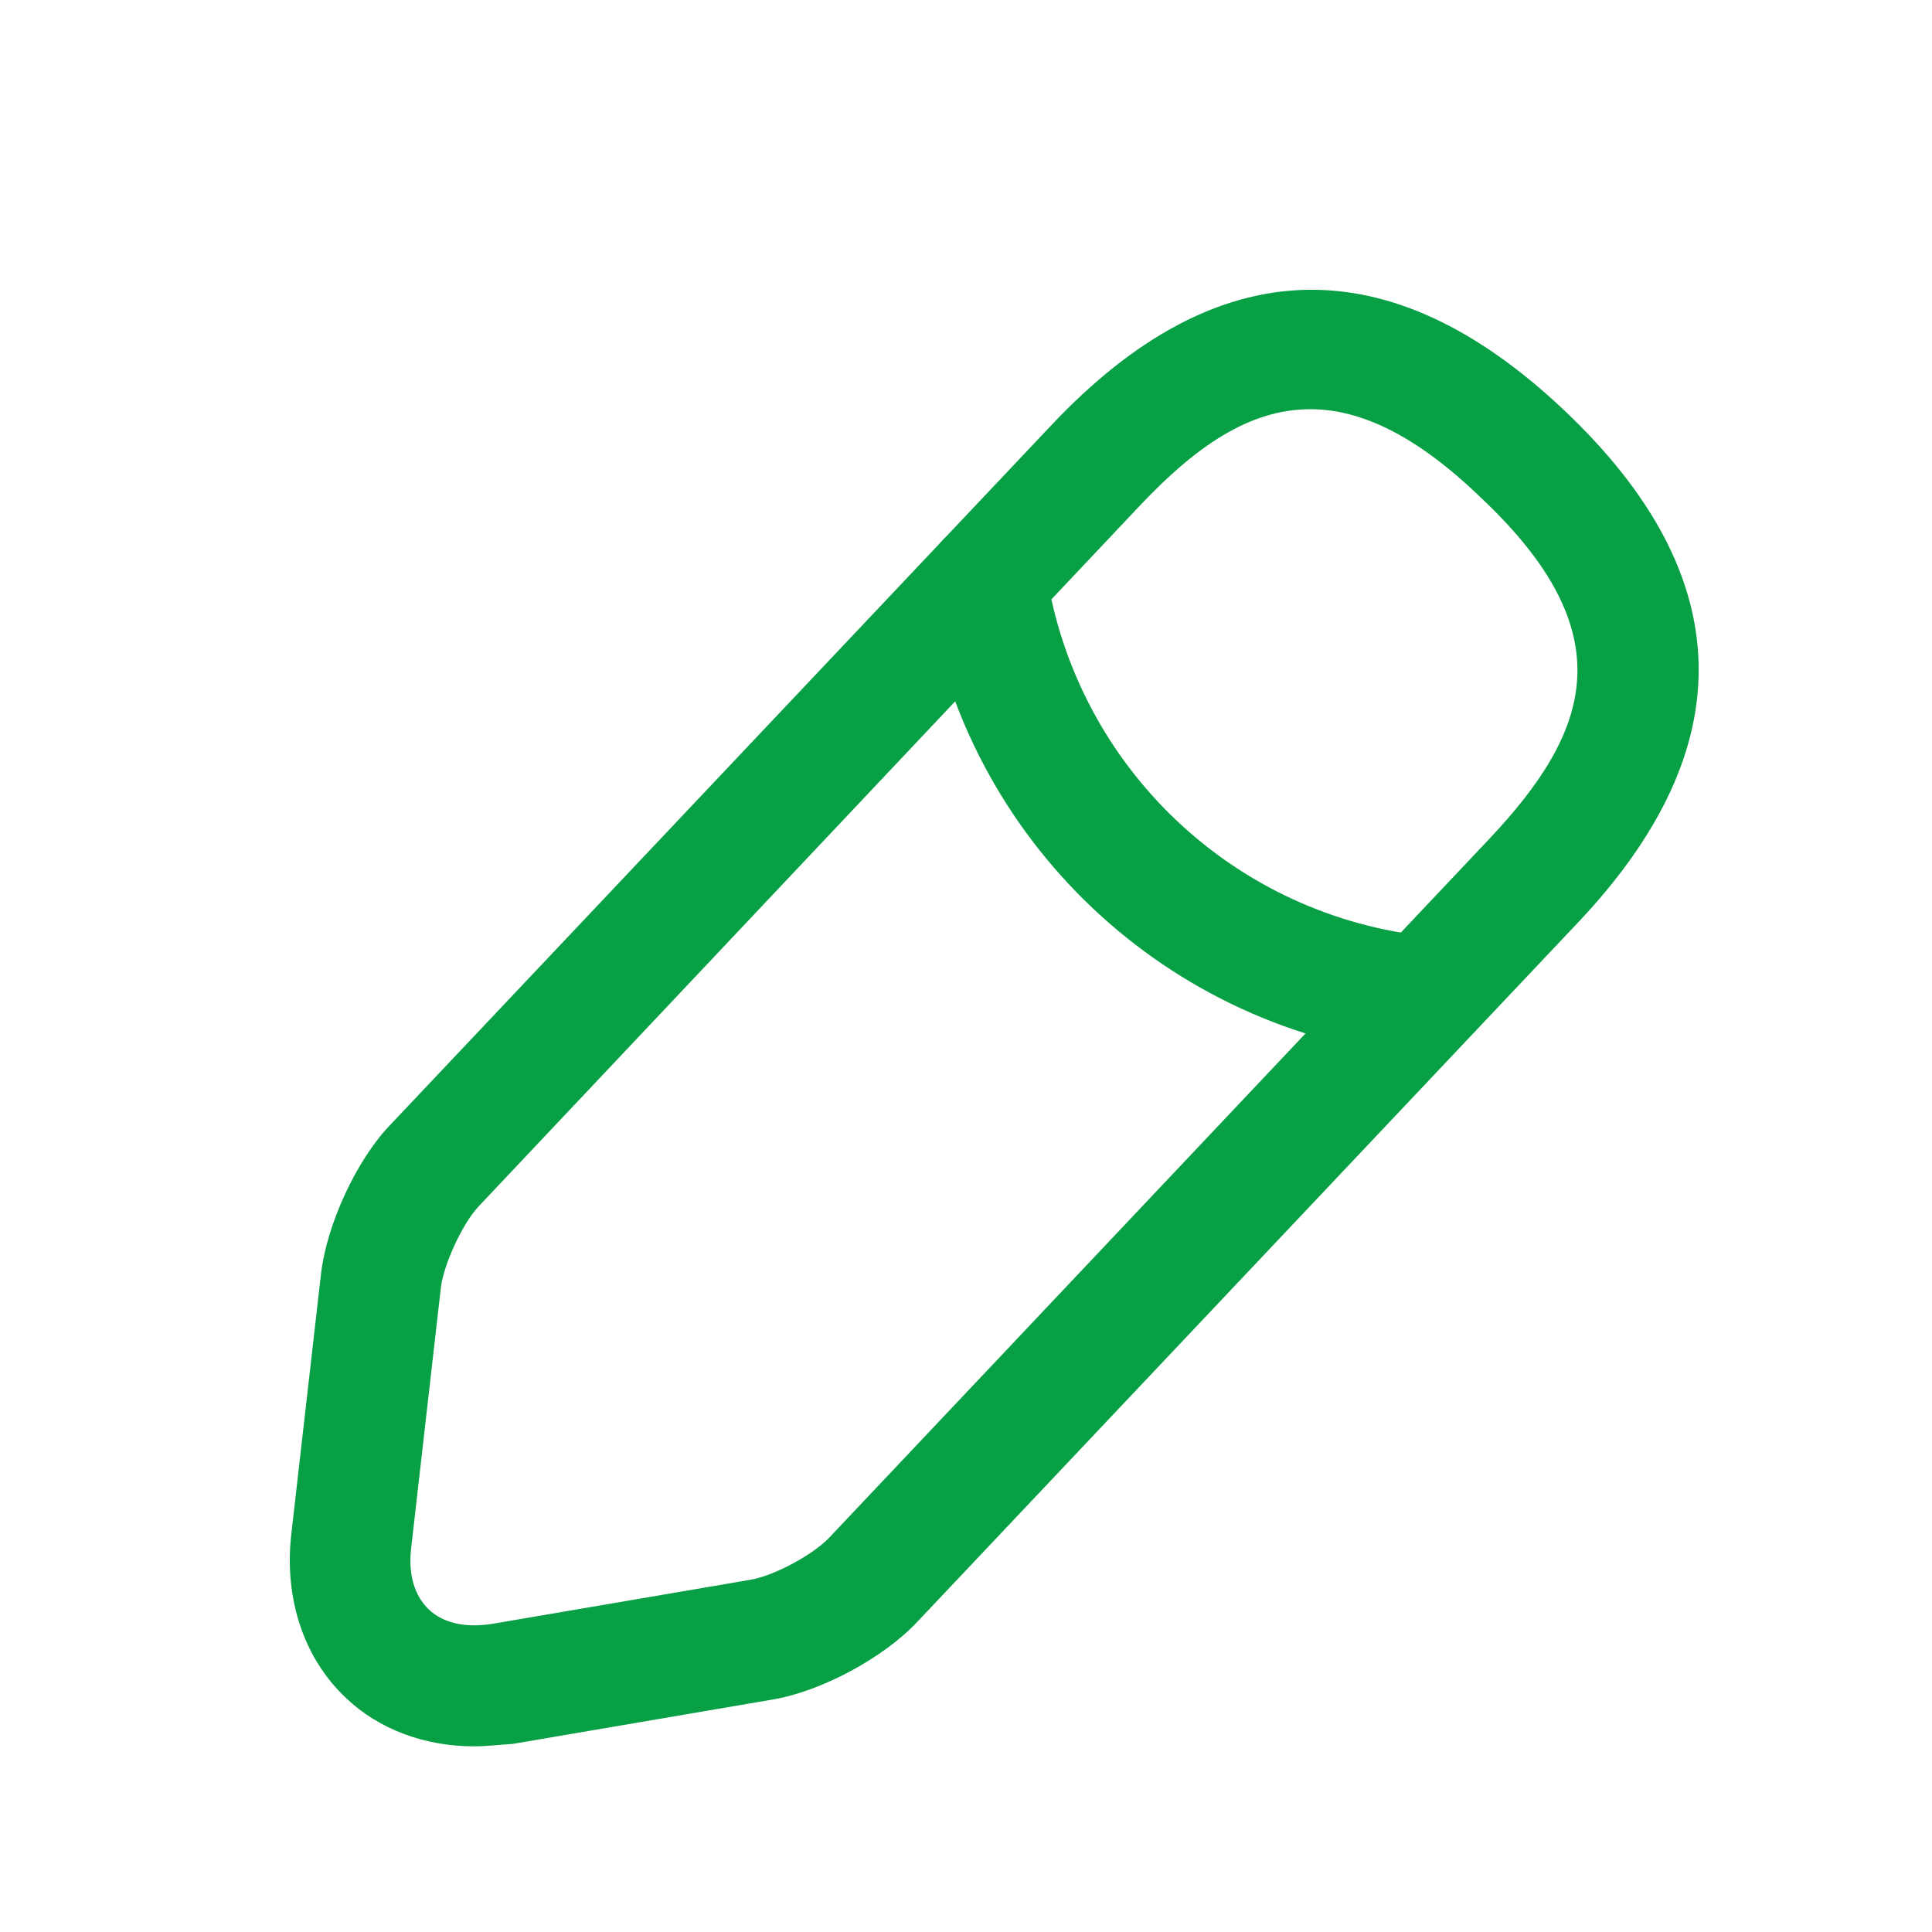
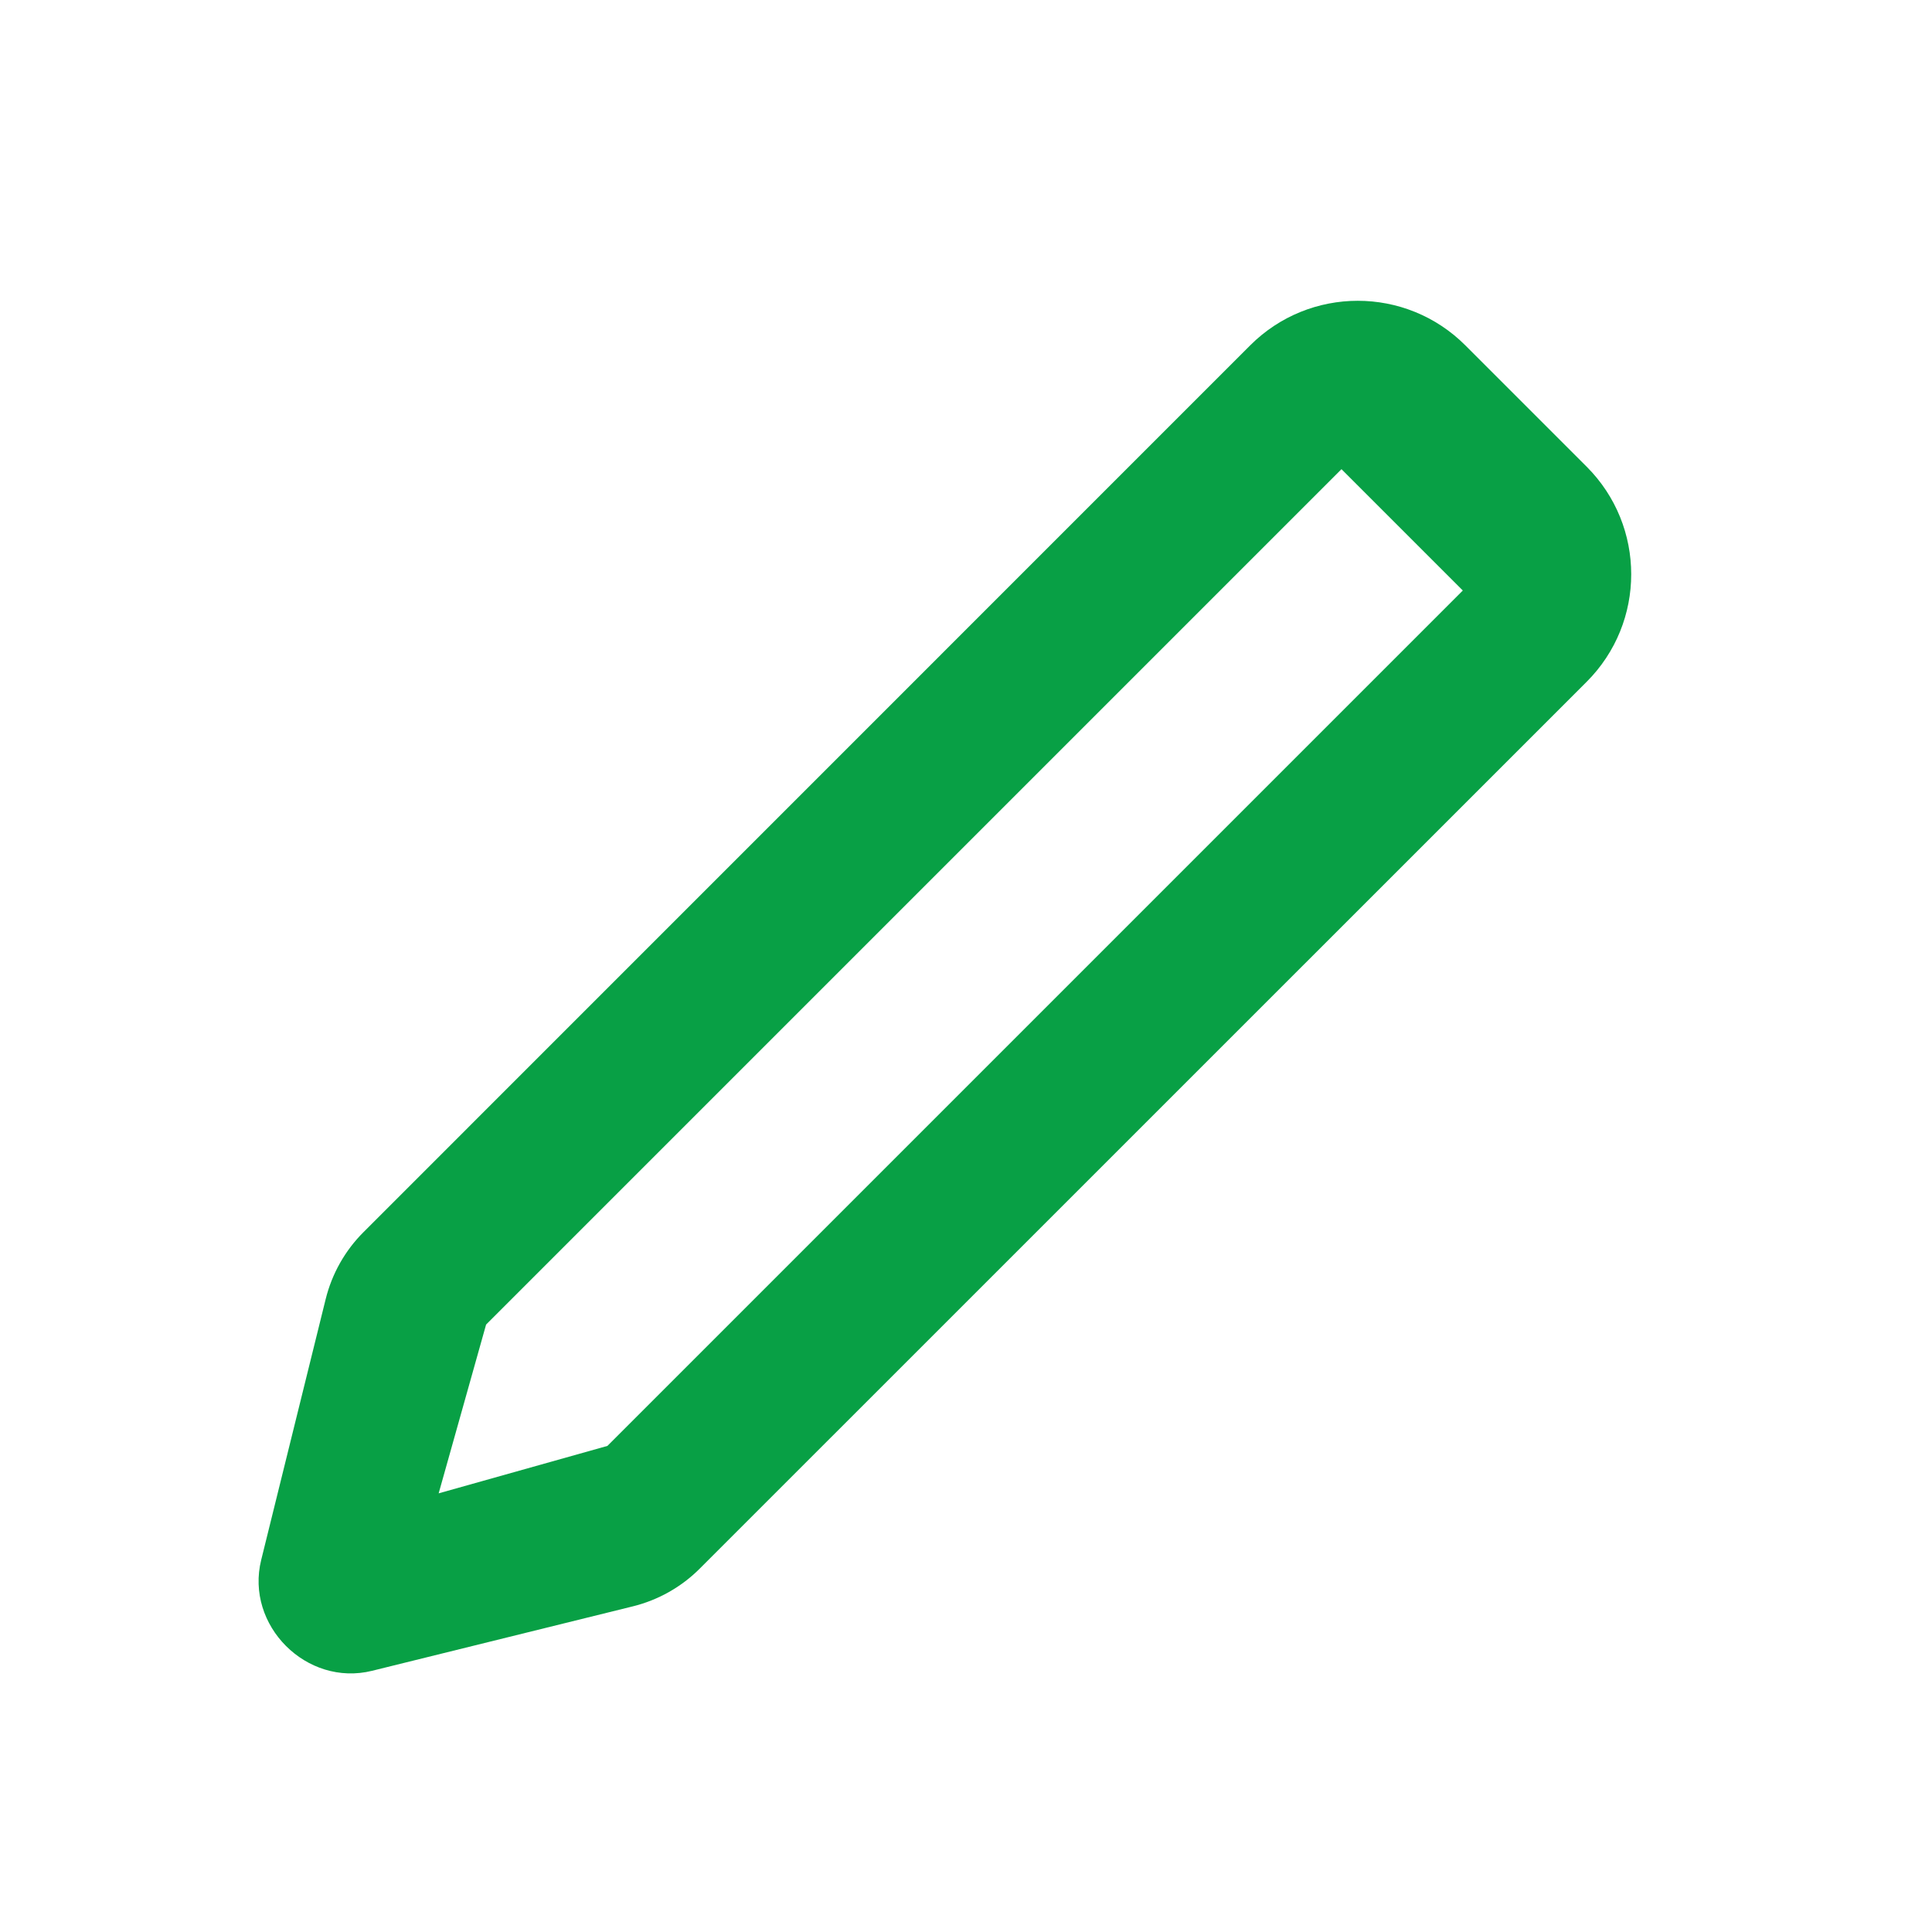
<svg xmlns="http://www.w3.org/2000/svg" width="20" height="20" viewBox="0 0 20 20" fill="none">
-   <path d="M4.907 18.078C4.398 18.078 3.923 17.903 3.582 17.578C3.148 17.17 2.94 16.553 3.015 15.886L3.323 13.187C3.382 12.678 3.69 12.003 4.048 11.636L10.89 4.395C12.598 2.586 14.382 2.536 16.19 4.245C17.998 5.953 18.048 7.736 16.34 9.545L9.498 16.787C9.148 17.162 8.498 17.512 7.99 17.595L5.307 18.053C5.165 18.061 5.04 18.078 4.907 18.078ZM13.565 4.236C12.923 4.236 12.365 4.636 11.798 5.236L4.957 12.486C4.79 12.662 4.598 13.078 4.565 13.32L4.257 16.02C4.223 16.295 4.29 16.52 4.44 16.662C4.59 16.803 4.815 16.853 5.09 16.811L7.773 16.353C8.015 16.311 8.415 16.095 8.582 15.92L15.423 8.678C16.457 7.578 16.832 6.561 15.323 5.145C14.657 4.503 14.082 4.236 13.565 4.236Z" fill="#08A045" />
-   <path d="M14.74 10.938C14.723 10.938 14.698 10.938 14.682 10.938C12.082 10.679 9.99 8.704 9.59 6.121C9.54 5.779 9.773 5.463 10.115 5.404C10.457 5.354 10.773 5.588 10.832 5.929C11.148 7.946 12.782 9.496 14.815 9.696C15.157 9.729 15.407 10.037 15.373 10.379C15.332 10.696 15.057 10.938 14.74 10.938Z" fill="#08A045" />
+   <path d="M12.942 3.575C13.557 2.96 14.554 2.96 15.169 3.575L16.425 4.831C17.04 5.446 17.04 6.443 16.425 7.058L7.246 16.236C7.055 16.428 6.814 16.564 6.551 16.629L3.852 17.296C3.174 17.464 2.536 16.826 2.704 16.148L3.371 13.45C3.436 13.186 3.572 12.945 3.764 12.754L12.942 3.575ZM13.887 4.857L5.032 13.712L4.541 15.459L6.288 14.968L15.143 6.113L13.887 4.857Z" fill="#08A045" />
</svg>
